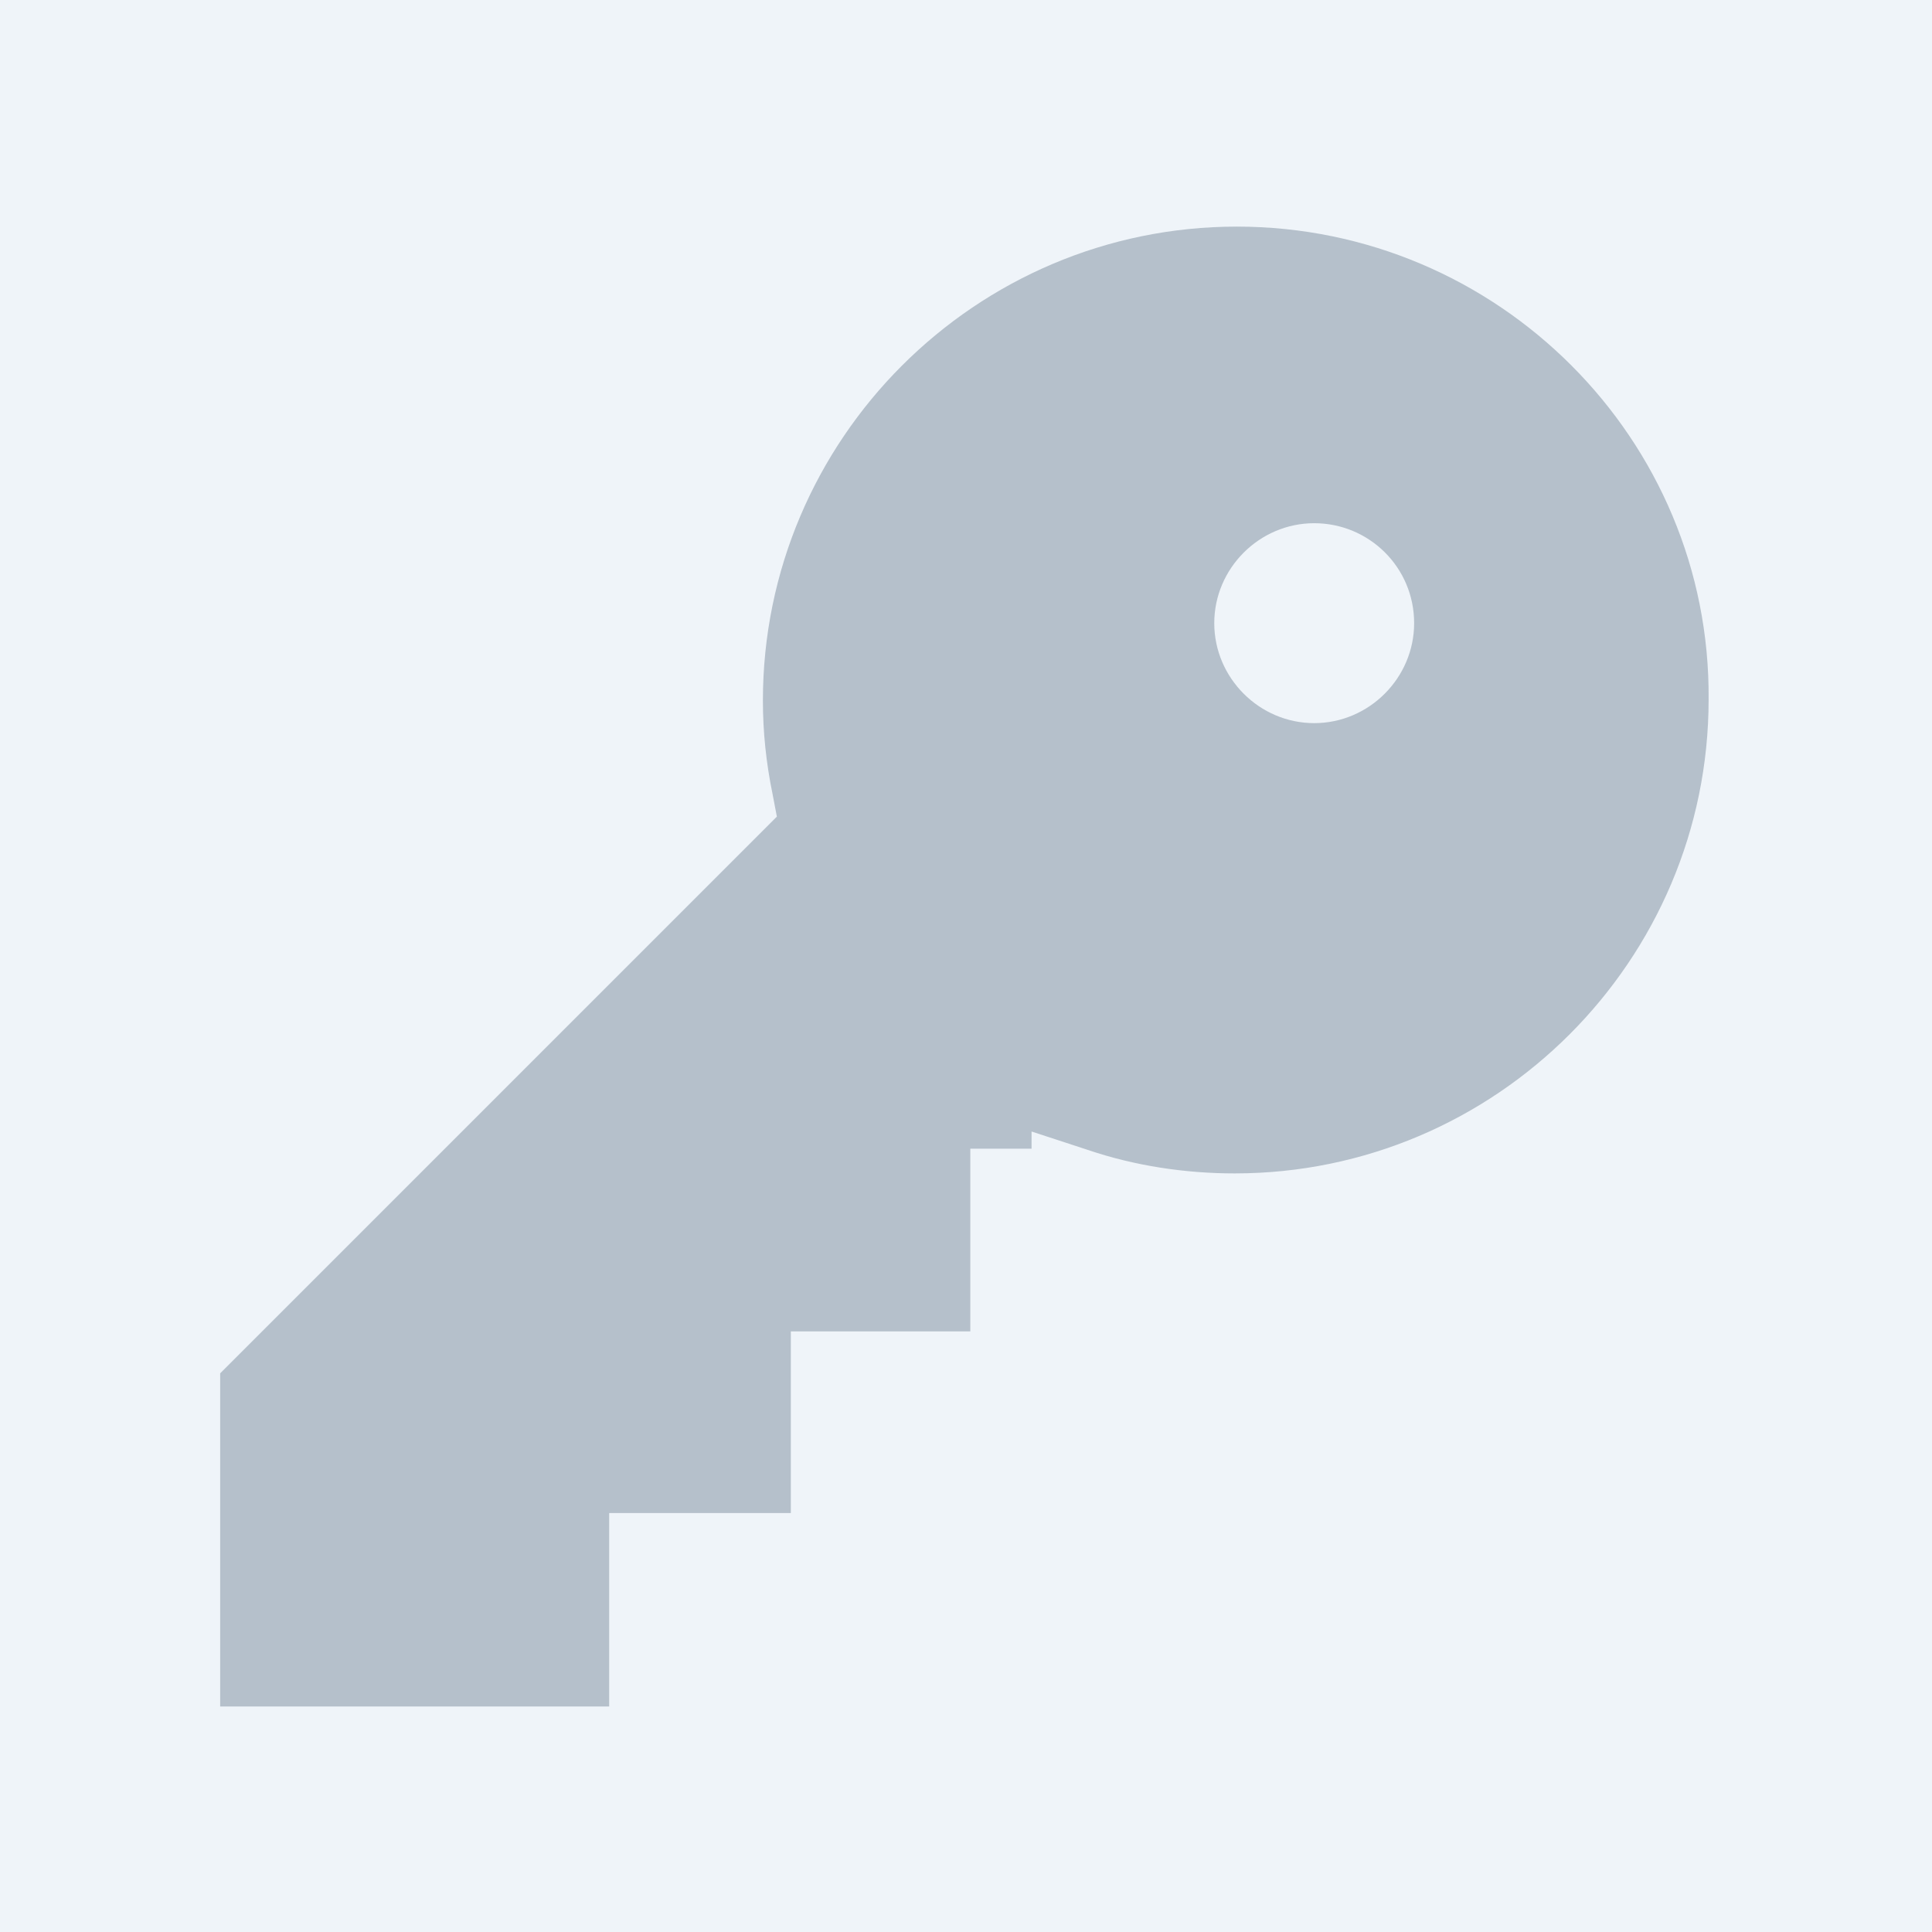
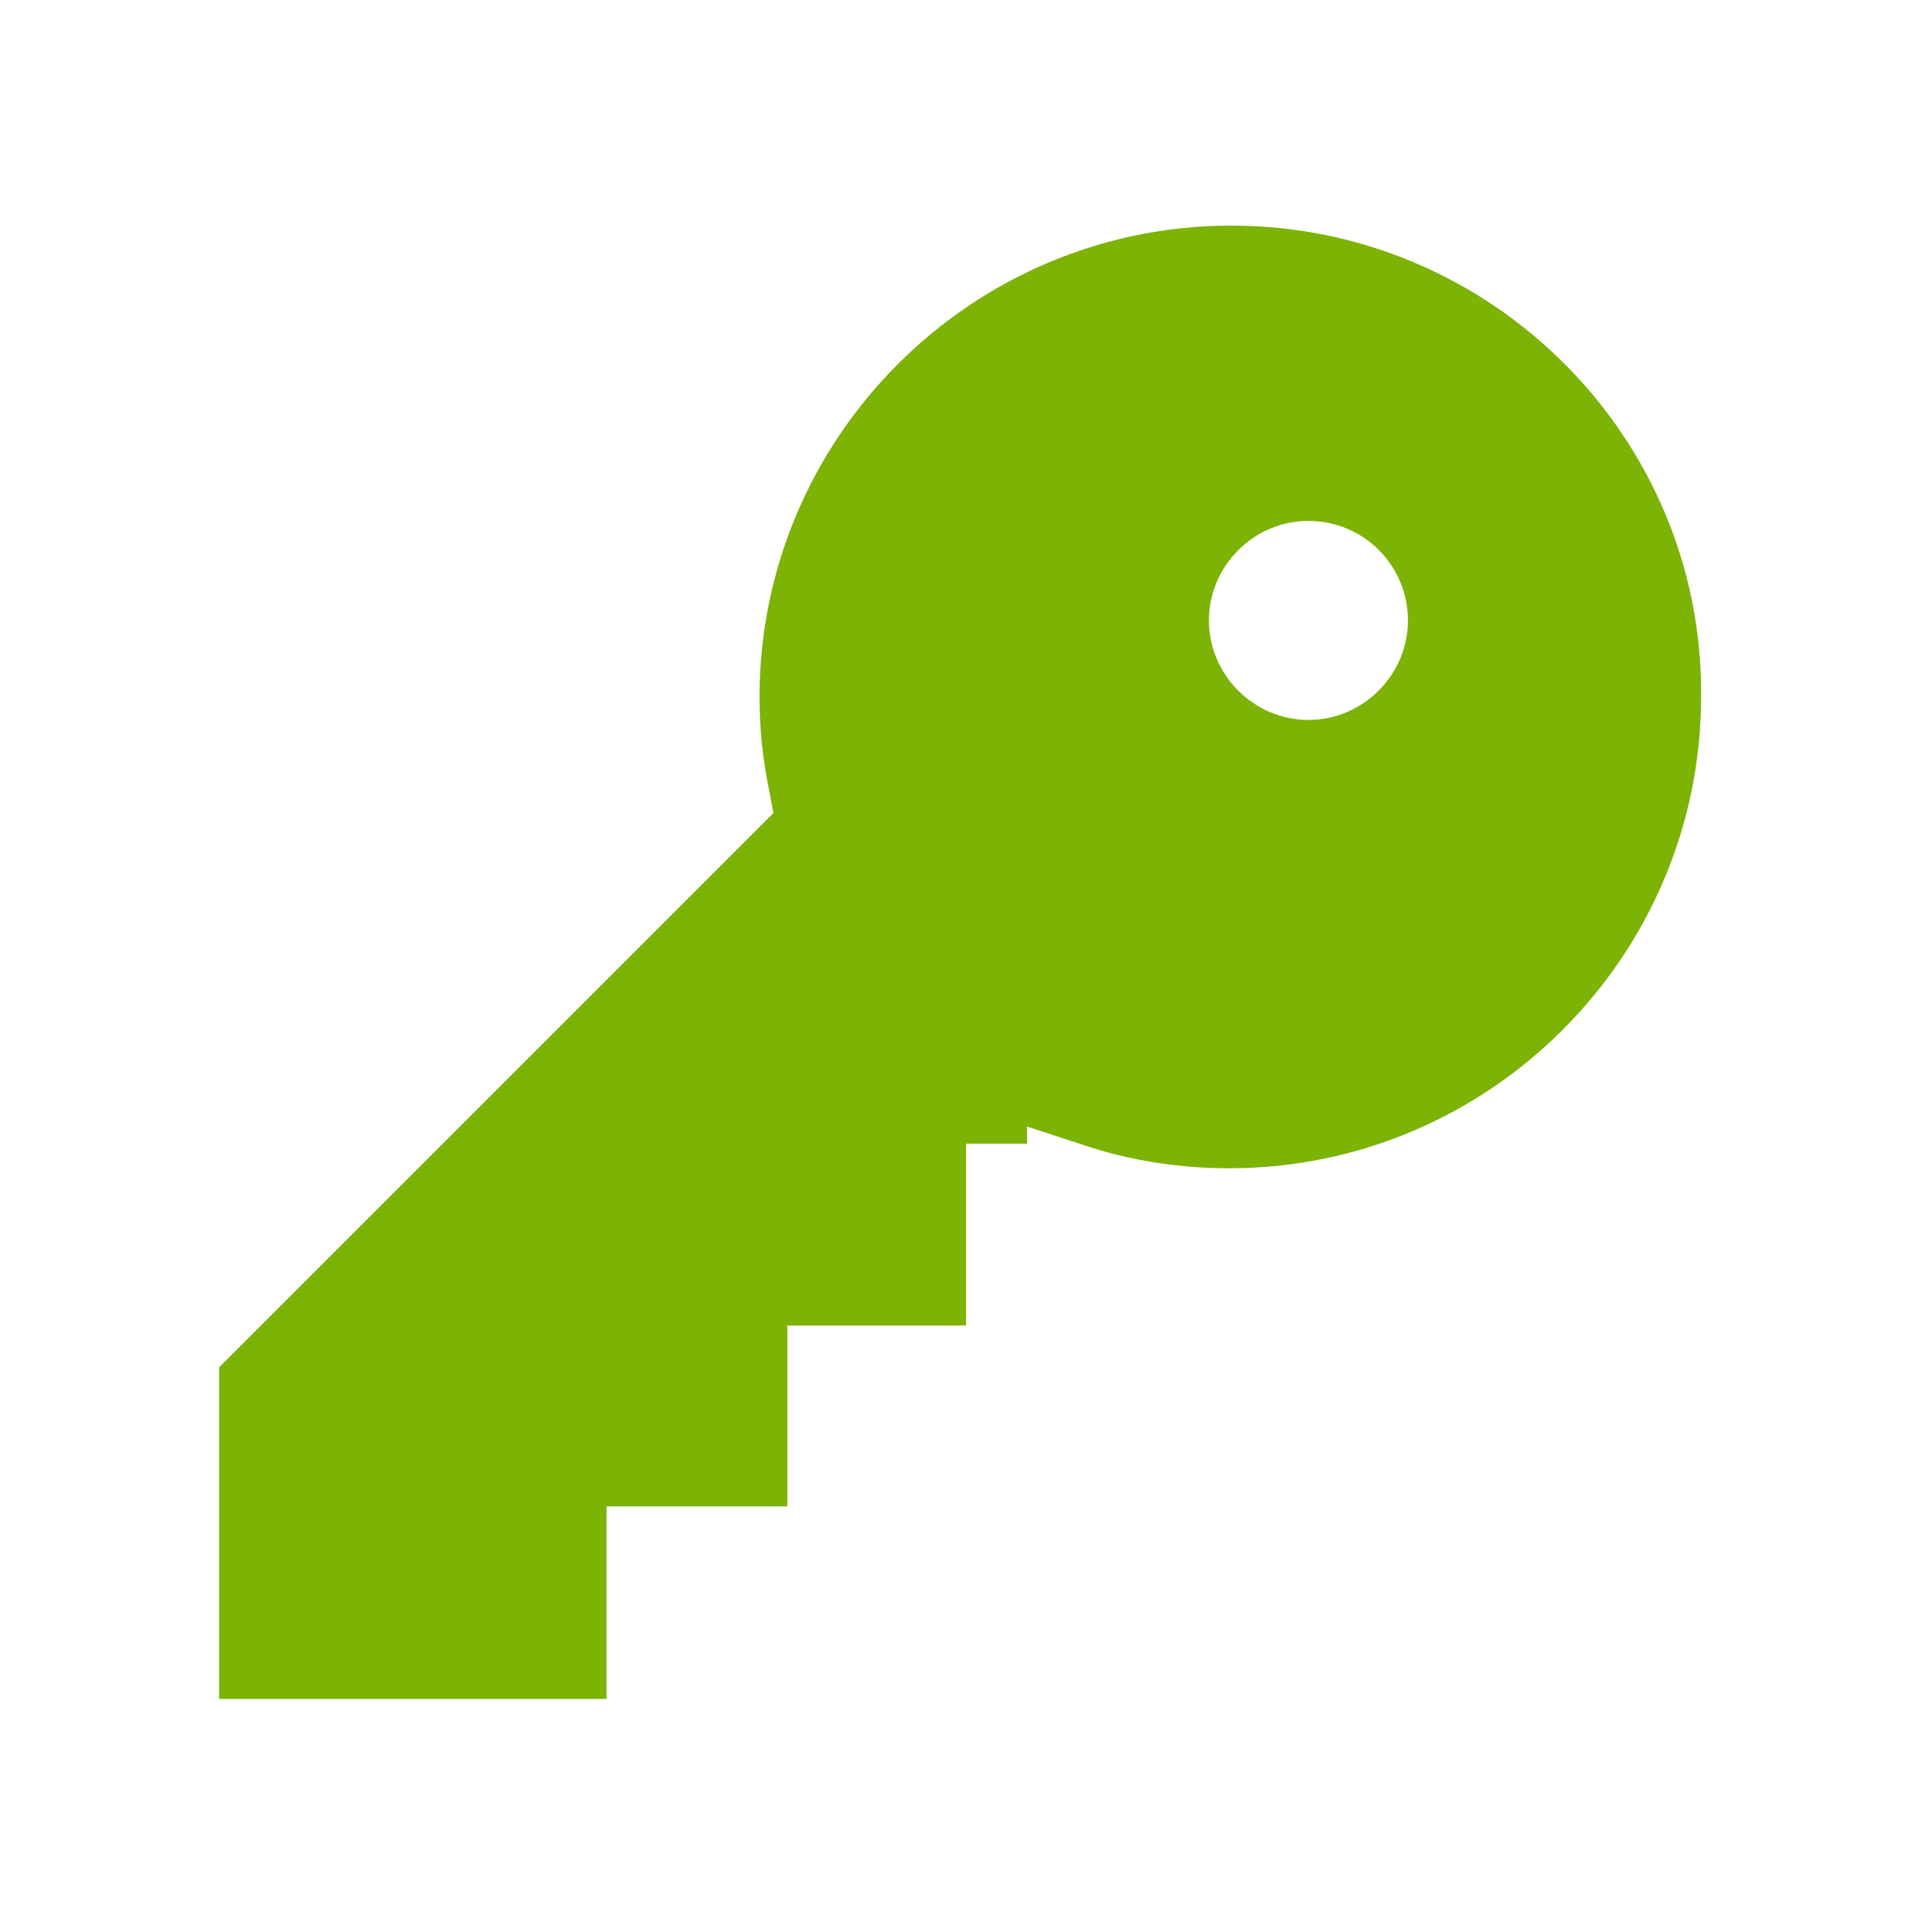
- <svg xmlns="http://www.w3.org/2000/svg" width="48px" height="48px" viewBox="0 0 48 48" version="1.1">
+ <svg xmlns="http://www.w3.org/2000/svg" width="43px" height="43px" viewBox="0 0 43 43" version="1.1">
  <g id="页面-1" stroke="none" stroke-width="1" fill="none" fill-rule="evenodd">
-     <g id="建木自动化-首页备份-4" transform="translate(-1692, -117)">
-       <rect id="矩形" fill="#EFF4F9" x="0" y="25" width="1920" height="1111" />
-       <g id="钥匙" opacity="0.498" transform="translate(1692, 117)" fill-rule="nonzero">
-         <rect id="矩形" fill="#000000" opacity="0" x="0" y="0" width="48" height="48" />
-         <path d="M30.729,5.63 C24.24,5.63 18.954,10.917 18.954,17.405 C18.954,18.179 19.034,18.954 19.194,19.728 L19.301,20.289 L5.47,34.12 L5.47,42.397 L15.135,42.397 L15.135,37.591 L19.648,37.591 L19.648,33.078 L24.107,33.078 L24.107,28.539 L25.629,28.539 L25.629,28.112 L27.017,28.566 C28.192,28.966 29.447,29.153 30.675,29.153 C37.164,29.153 42.45,23.866 42.45,17.378 C42.504,10.917 37.217,5.63 30.729,5.63 L30.729,5.63 Z M35.134,15.482 C35.134,16.844 34.013,17.966 32.651,17.966 C31.289,17.966 30.168,16.844 30.168,15.482 C30.168,14.121 31.289,12.999 32.651,12.999 C34.013,12.999 35.134,14.094 35.134,15.482 Z" id="形状" fill="#7B8C9C" />
+     <g id="建木CI-图形编辑器入口备份-3" transform="translate(-1691, -104)">
+       <rect fill="#FFFFFF" x="0" y="0" width="1920" height="1622" />
+       <path d="M0,0 L1920,0 L1920,2081 L0,2081 L0,0 Z" id="矩形" fill="#FFFFFF" />
+       <g id="钥匙" transform="translate(1691, 104)" fill-rule="nonzero">
+         <rect id="矩形" fill="#000000" opacity="0" x="0" y="0" width="42.811" height="42.811" />
+         <path d="M27.407,5.021 C21.62,5.021 16.904,9.736 16.904,15.523 C16.904,16.214 16.976,16.904 17.119,17.595 L17.214,18.095 L4.878,30.431 L4.878,37.814 L13.499,37.814 L13.499,33.527 L17.524,33.527 L17.524,29.502 L21.501,29.502 L21.501,25.454 L22.858,25.454 L22.858,25.073 L24.096,25.478 C25.144,25.835 26.264,26.002 27.359,26.002 C33.146,26.002 37.861,21.286 37.861,15.499 C37.909,9.736 33.194,5.021 27.407,5.021 L27.407,5.021 Z M31.336,13.809 C31.336,15.023 30.336,16.023 29.121,16.023 C27.907,16.023 26.907,15.023 26.907,13.809 C26.907,12.594 27.907,11.594 29.121,11.594 C30.336,11.594 31.336,12.57 31.336,13.809 Z" id="形状" fill="#7CB305" />
      </g>
    </g>
  </g>
</svg>
